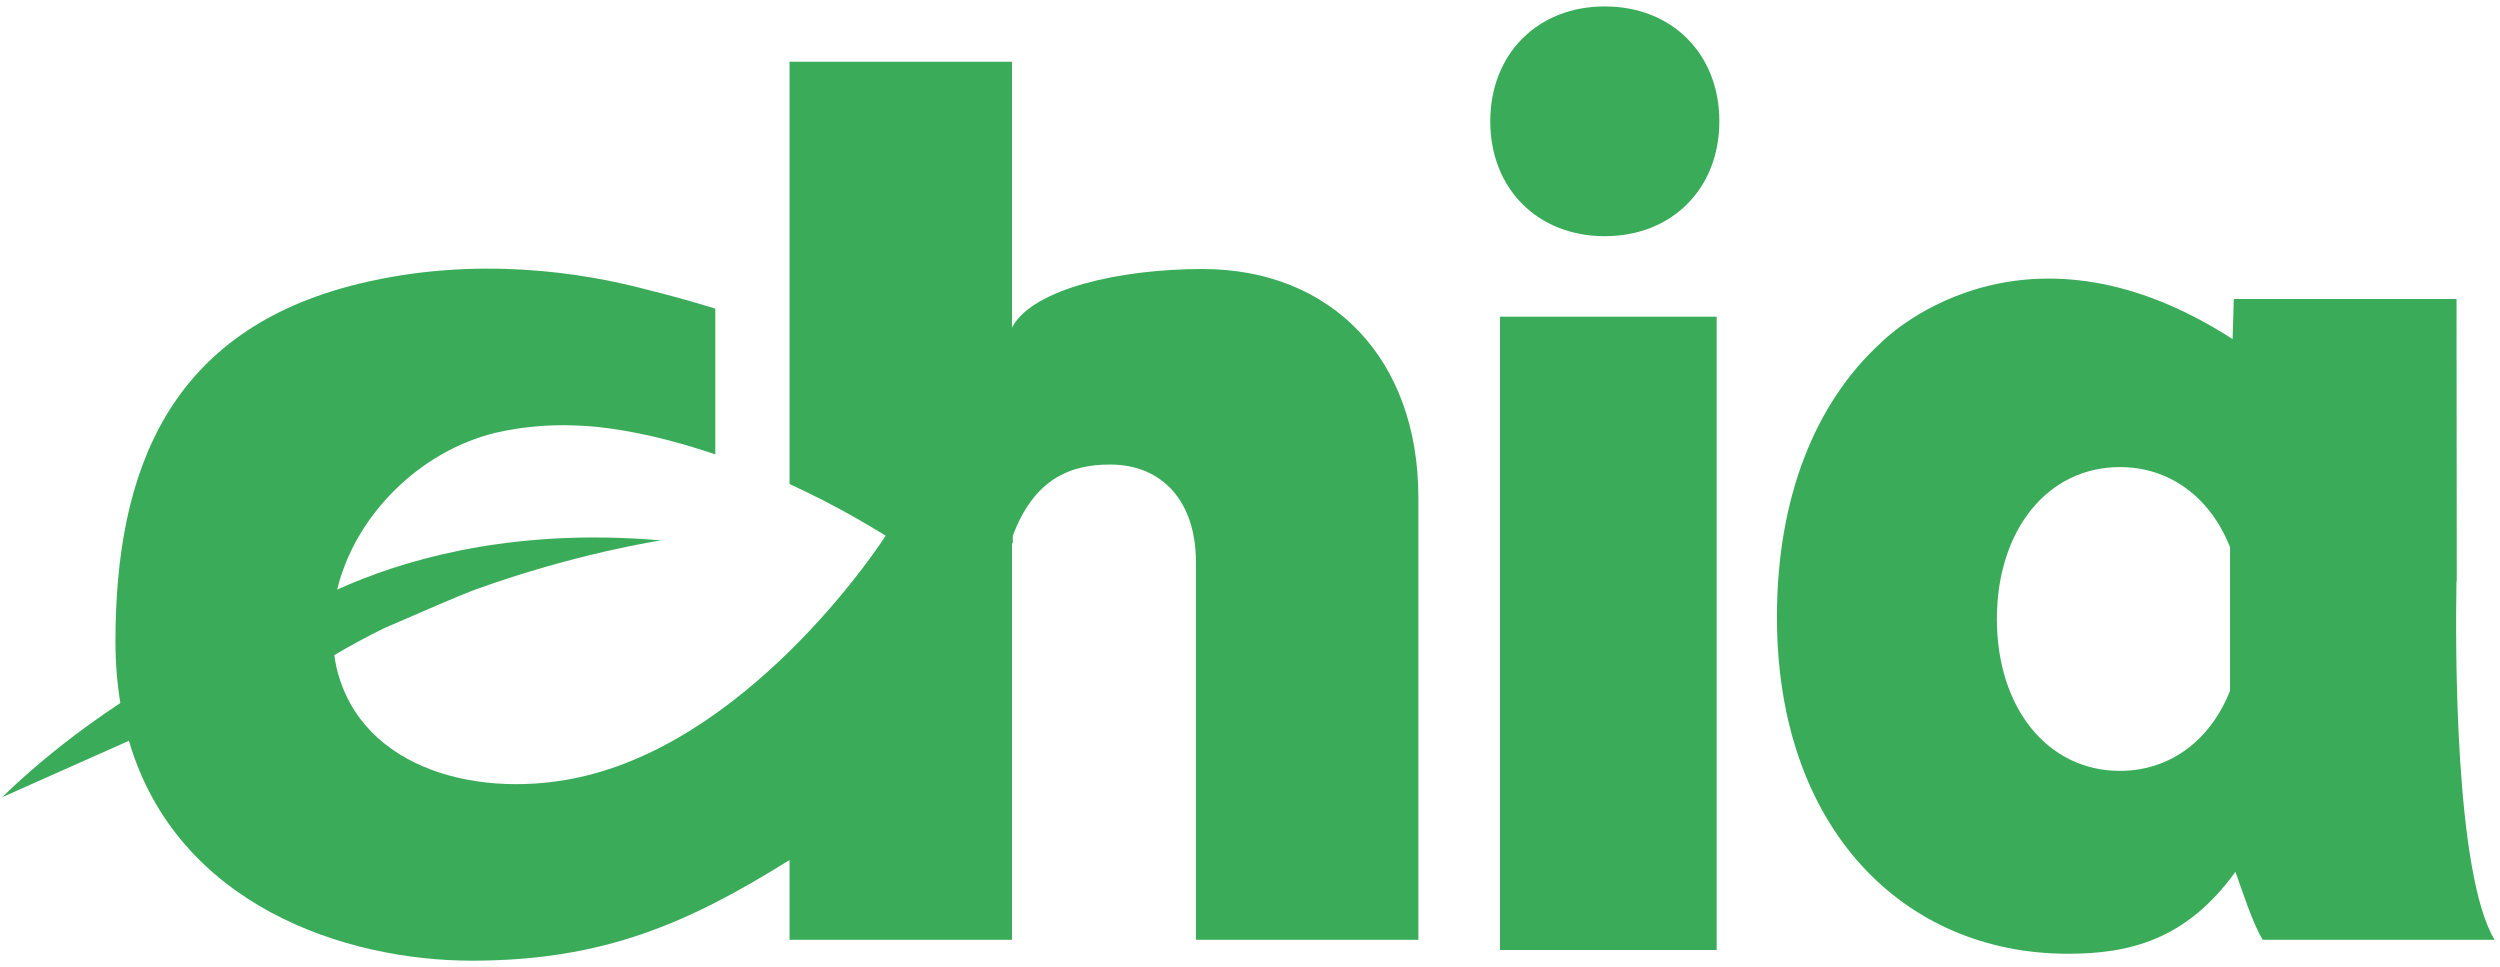
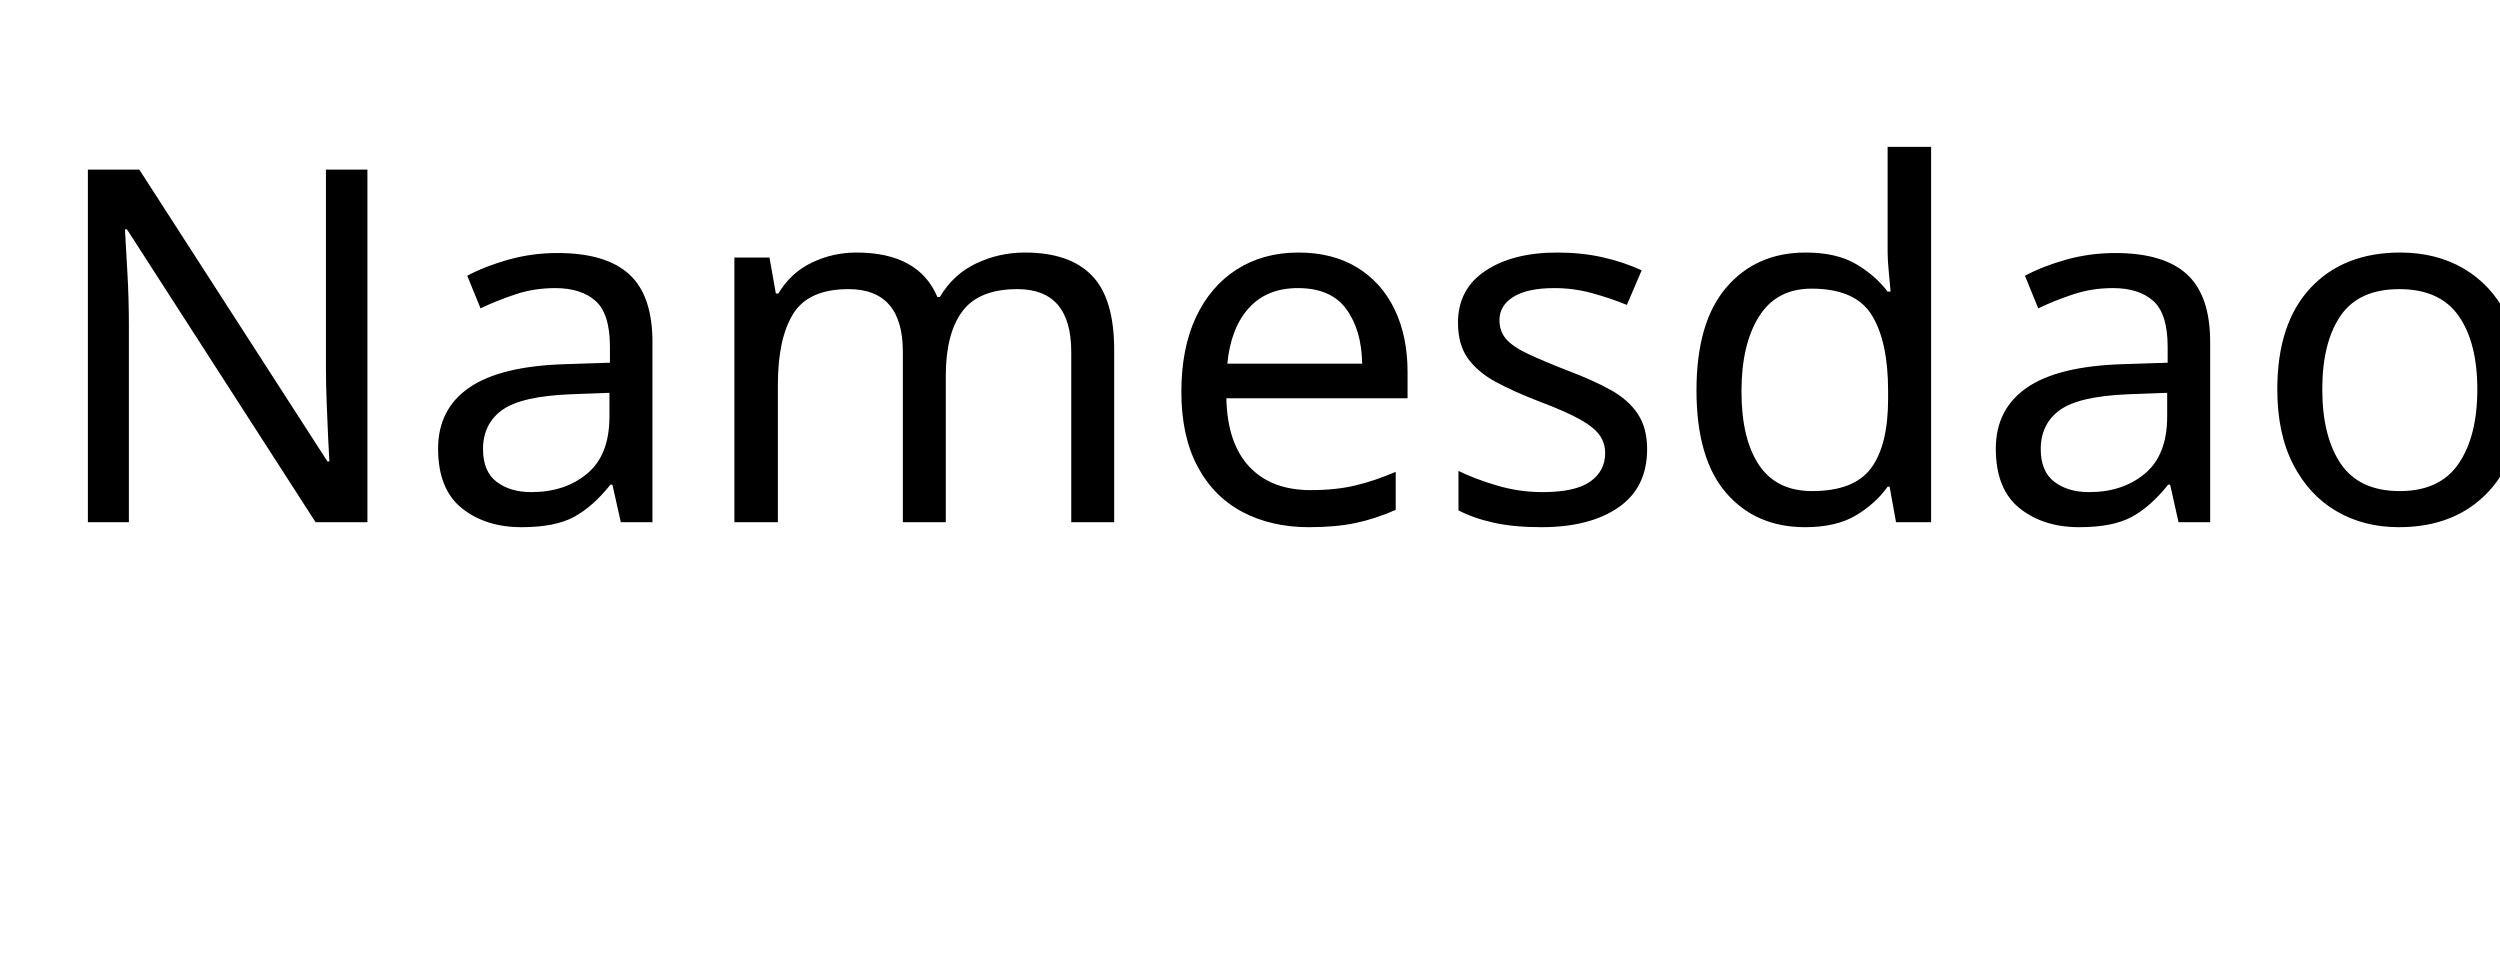
- <svg xmlns="http://www.w3.org/2000/svg" width="150px" height="58px" viewBox="0 0 150 58" version="1.1">
-   <g id="Community" stroke="none" stroke-width="1" fill="none" fill-rule="evenodd">
-     <g transform="translate(-189, -1096)" fill="#3AAC59" fill-rule="nonzero" id="footer">
-       <g transform="translate(0, 988)">
-         <g id="Group-14" transform="translate(189, 108)">
-           <g id="chia-logo-(1)">
-             <polygon id="Rectangle-path" points="90 19 103 19 103 57 90 57" />
-             <g id="Group">
-               <path d="M72.151,16.141 C67.153,16.141 62.042,17.337 60.77,19.564 C60.753,19.593 60.736,19.619 60.719,19.648 L60.719,3.704 L47.372,3.704 L47.372,28.997 L47.372,29.041 C48.699,29.649 50.061,30.344 51.439,31.129 C51.905,31.396 52.299,31.63 52.59,31.805 C52.772,31.914 52.955,32.024 53.137,32.138 C53.156,32.15 45.507,44.059 35.092,46.56 C28.938,48.039 21.668,46.249 20.196,40.075 C20.134,39.82 20.1,39.563 20.06,39.306 C21.041,38.722 22.045,38.186 23.054,37.689 C25.603,36.578 27.548,35.745 28.285,35.463 C28.349,35.439 28.415,35.414 28.479,35.391 C28.48,35.391 28.482,35.39 28.482,35.39 C28.483,35.39 28.483,35.389 28.484,35.388 C34.562,33.184 39.663,32.424 39.663,32.424 C35.03,32.023 31.053,32.346 27.724,33.005 C27.722,33.004 27.719,33.003 27.719,33.003 C27.719,33.003 27.694,33.009 27.649,33.02 C24.635,33.624 22.155,34.502 20.23,35.378 C21.303,30.929 25.174,27.063 29.756,25.962 C30.158,25.865 30.566,25.791 30.976,25.727 C31.094,25.709 31.211,25.693 31.329,25.677 C31.647,25.634 31.967,25.6 32.289,25.574 C32.391,25.566 32.495,25.555 32.598,25.55 C33.009,25.524 33.422,25.511 33.836,25.512 C33.918,25.513 33.999,25.517 34.08,25.518 C34.424,25.523 34.767,25.536 35.111,25.558 C35.233,25.566 35.354,25.574 35.475,25.583 C35.595,25.593 35.716,25.604 35.836,25.616 C37.809,25.82 40.232,26.349 42.919,27.262 L42.919,18.518 C41.622,18.117 40.247,17.729 38.819,17.378 C35.055,16.375 28.591,15.307 21.522,17.029 C10.151,19.8 6.927,28.212 6.927,38.492 C6.927,39.801 7.031,41.027 7.221,42.18 C4.752,43.815 2.328,45.692 0.124,47.835 C0.124,47.835 3.404,46.372 7.735,44.448 C10.627,54.32 20.713,57.641 28.308,57.641 C36.229,57.641 41.314,55.38 47.372,51.601 L47.372,56.388 L60.719,56.388 L60.719,32.64 C60.736,32.609 60.753,32.578 60.77,32.546 L60.77,32.143 C62.04,28.748 64.2,27.872 66.6,27.872 C69.773,27.872 71.755,30.126 71.755,33.706 L71.755,56.388 L85.103,56.388 L85.103,29.862 C85.103,21.51 79.882,16.141 72.151,16.141" id="Shape" />
-               <path d="M96.288,0.385 C92.258,0.385 89.416,3.235 89.416,7.279 C89.416,11.322 92.258,14.171 96.288,14.171 C100.318,14.171 103.161,11.322 103.161,7.279 C103.161,3.235 100.318,0.385 96.288,0.385" id="Shape" />
-               <path d="M147.39,34.867 L147.406,34.867 L147.392,17.94 L134.028,17.94 L133.955,20.346 C121.065,12.041 112.836,20.582 112.836,20.582 C108.9,24.186 106.616,29.877 106.616,37.022 C106.616,49.69 114.208,57.226 124.077,57.226 C127.776,57.226 131.184,56.388 134.126,52.308 C134.467,53.26 135.227,55.588 135.771,56.388 L149.677,56.388 C147.293,52.463 147.313,38.853 147.39,34.867 M127.193,46.252 C122.865,46.252 119.813,42.484 119.813,37.139 C119.813,31.794 122.865,28.025 127.193,28.025 C130.228,28.025 132.634,29.88 133.802,32.831 L133.802,41.446 C132.635,44.397 130.228,46.252 127.193,46.252" id="Shape" />
-             </g>
-           </g>
-         </g>
-       </g>
-     </g>
+ <svg xmlns="http://www.w3.org/2000/svg" width="150mm" height="58mm" viewBox="0 0 150 58" version="1.1" id="svg5">
+   <defs id="defs2">
+     <rect x="9.073" y="15.355" width="527.82" height="134.912" id="rect113" />
+   </defs>
+   <g id="layer1">
+     <text xml:space="preserve" transform="scale(0.2645833)" id="text111" style="font-size:112px;line-height:1.25;font-family:Alice;-inkscape-font-specification:Alice;white-space:pre;shape-inside:url(#rect113)">
+       <tspan x="9.072" y="118.426" id="tspan191">Namesdao</tspan>
+     </text>
  </g>
</svg>
